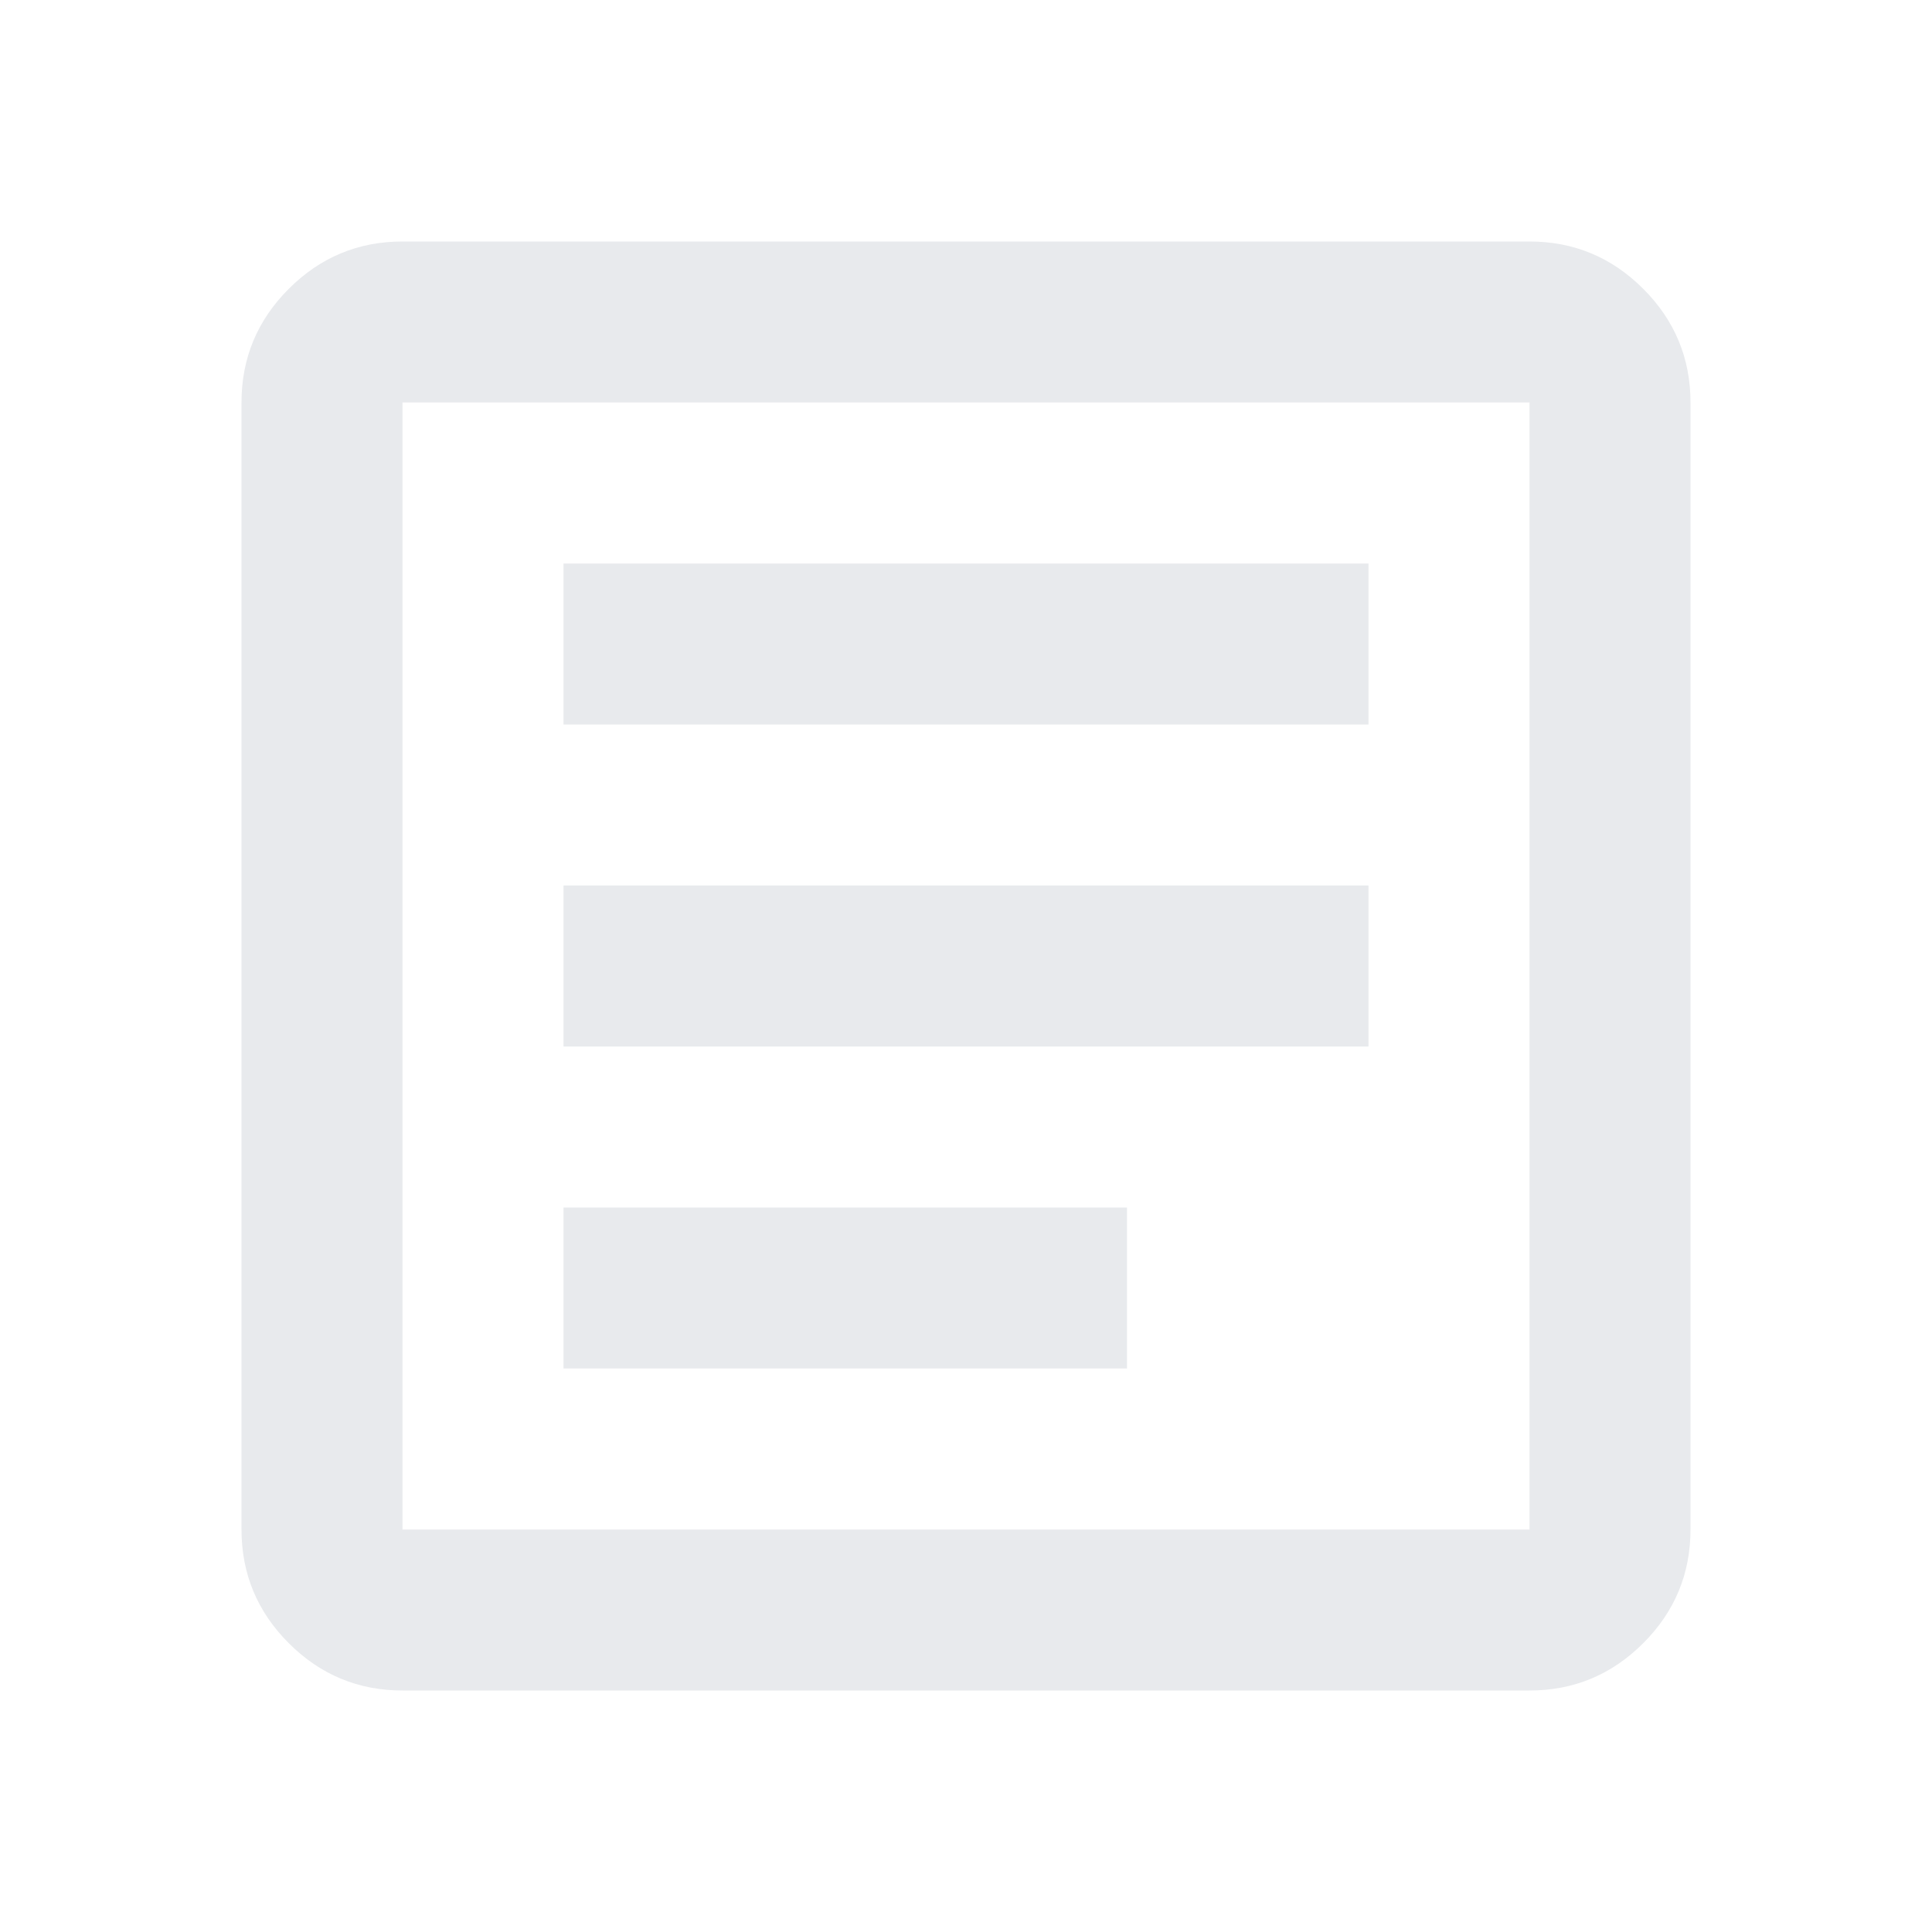
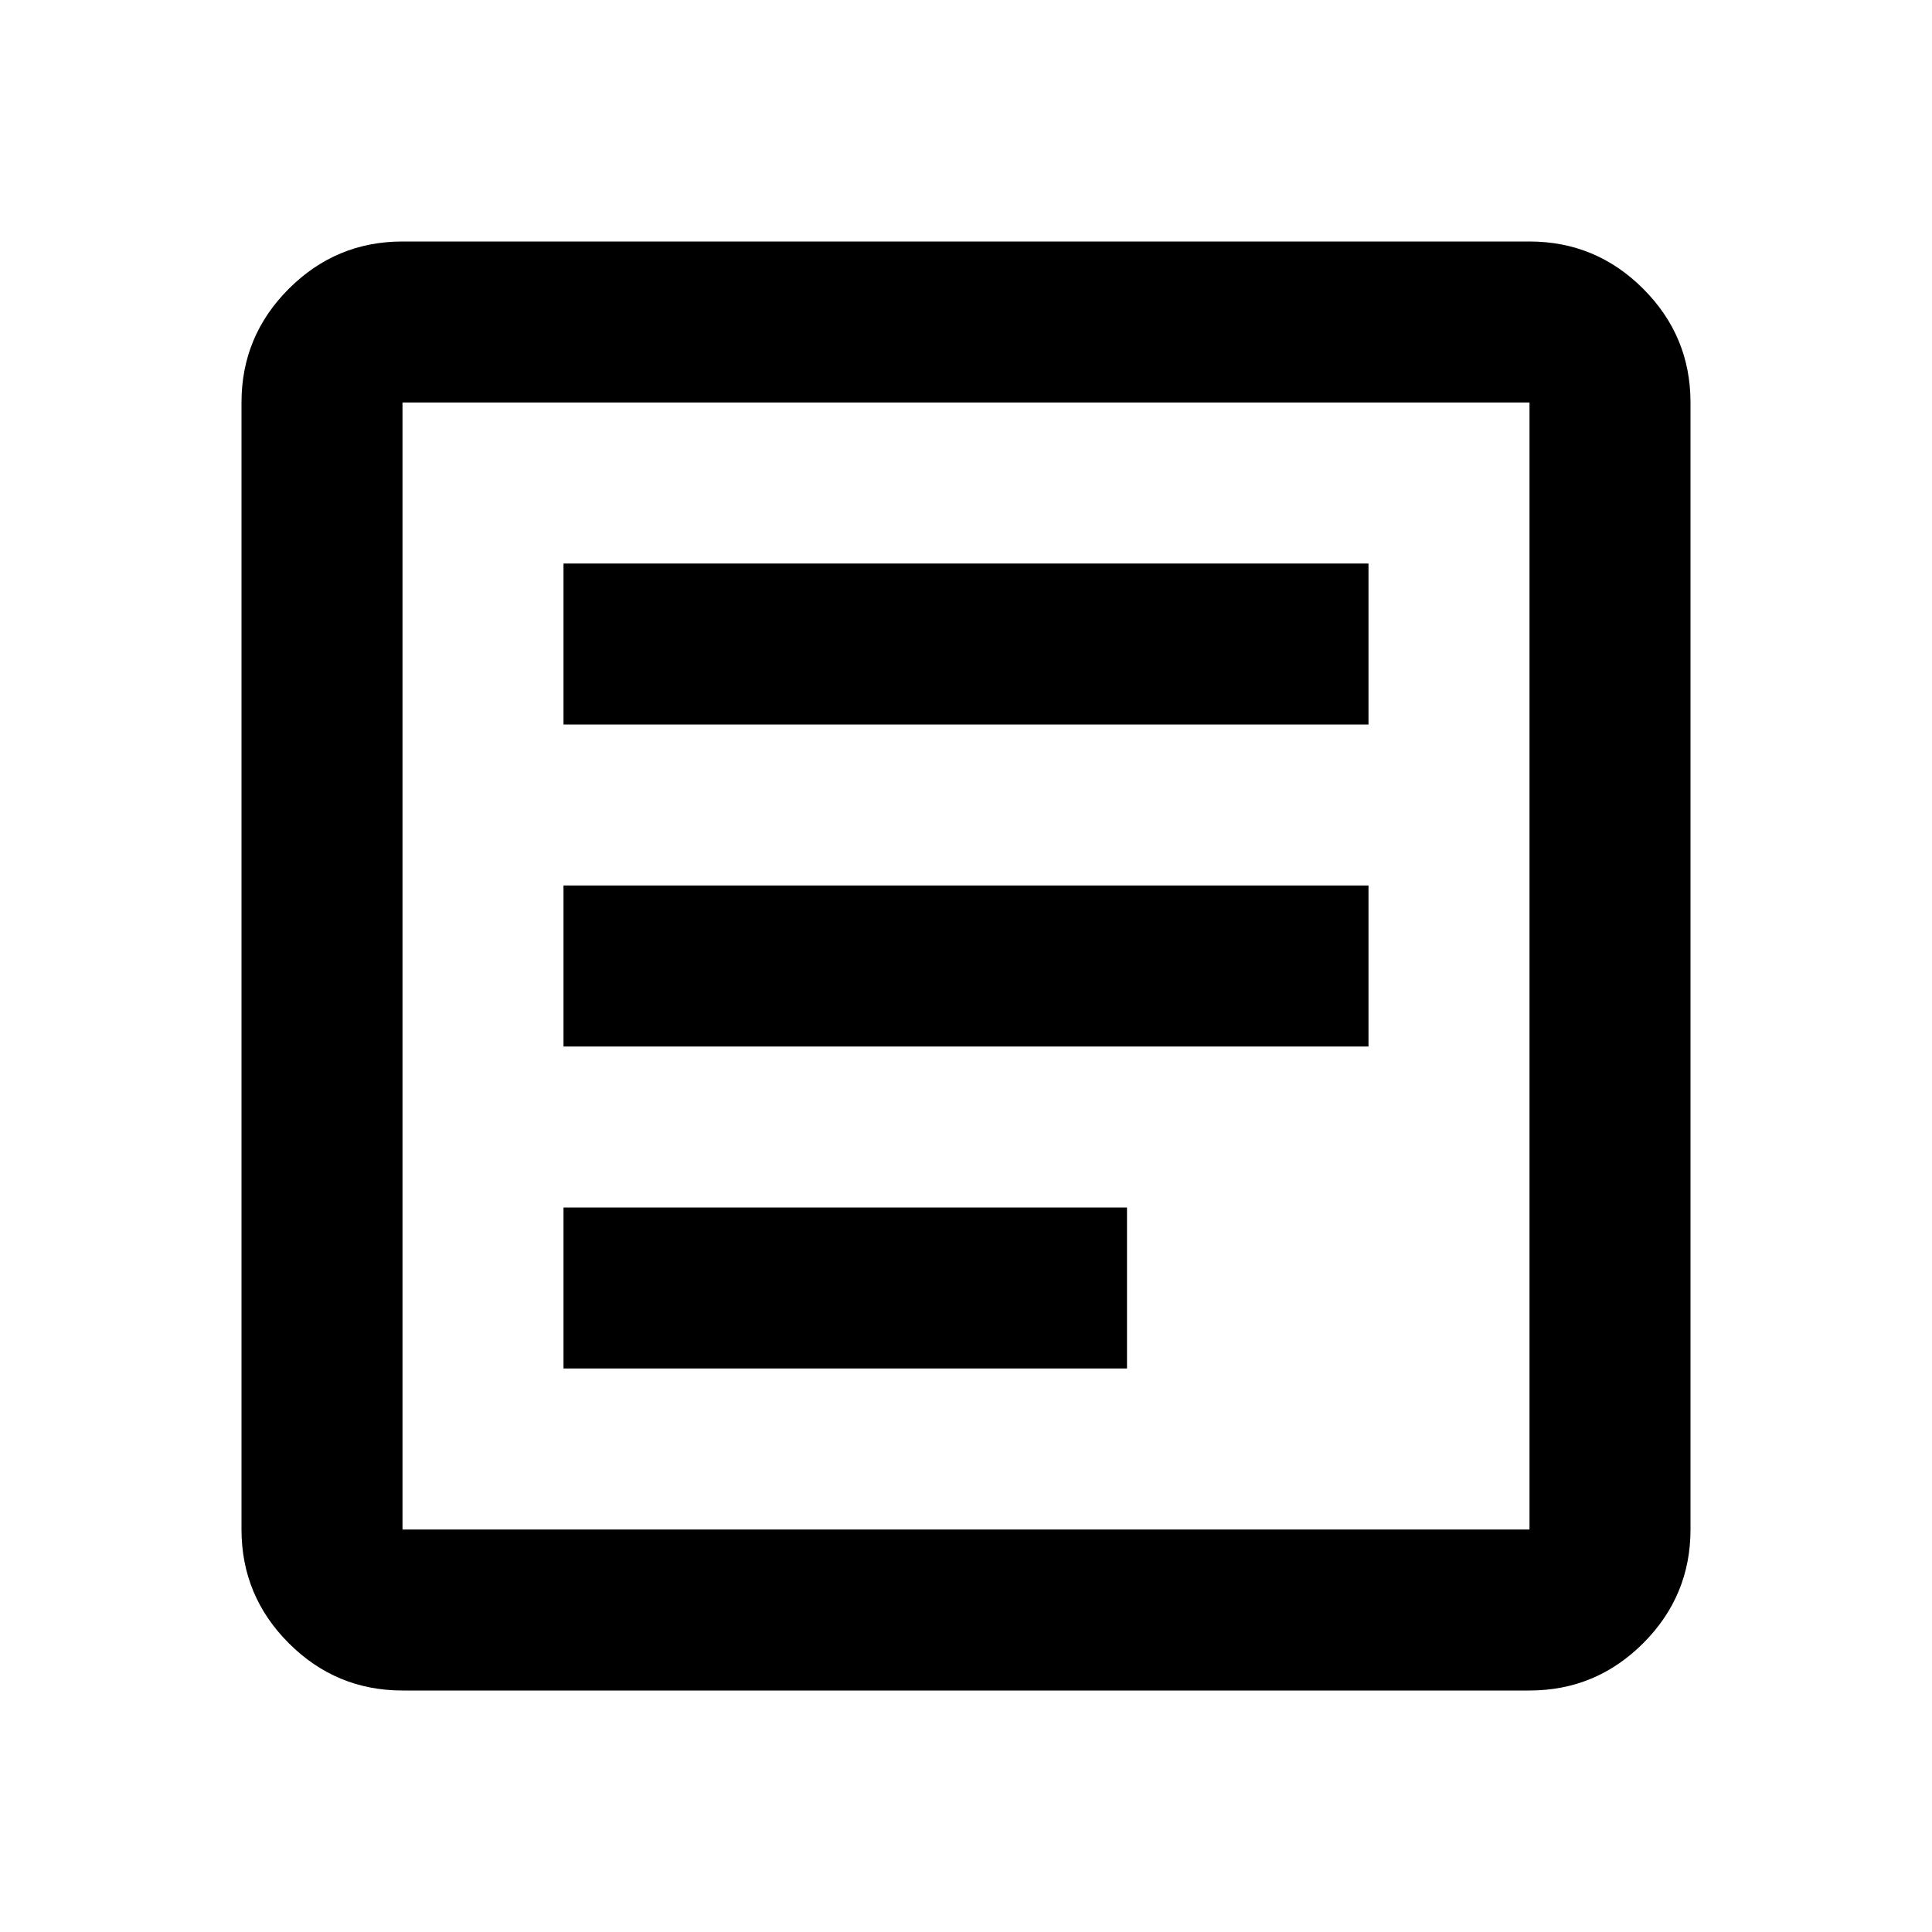
- <svg xmlns="http://www.w3.org/2000/svg" height="24px" viewBox="0 -960 960 960" width="24px" fill="#e8eaed">
+ <svg xmlns="http://www.w3.org/2000/svg" height="24px" viewBox="0 -960 960 960" width="24px" fill="currentColor">
  <path d="M280-280h280v-80H280v80Zm0-160h400v-80H280v80Zm0-160h400v-80H280v80Zm-80 480q-33 0-56.5-23.5T120-200v-560q0-33 23.5-56.5T200-840h560q33 0 56.5 23.5T840-760v560q0 33-23.5 56.5T760-120H200Zm0-80h560v-560H200v560Zm0-560v560-560Z" />
</svg>
